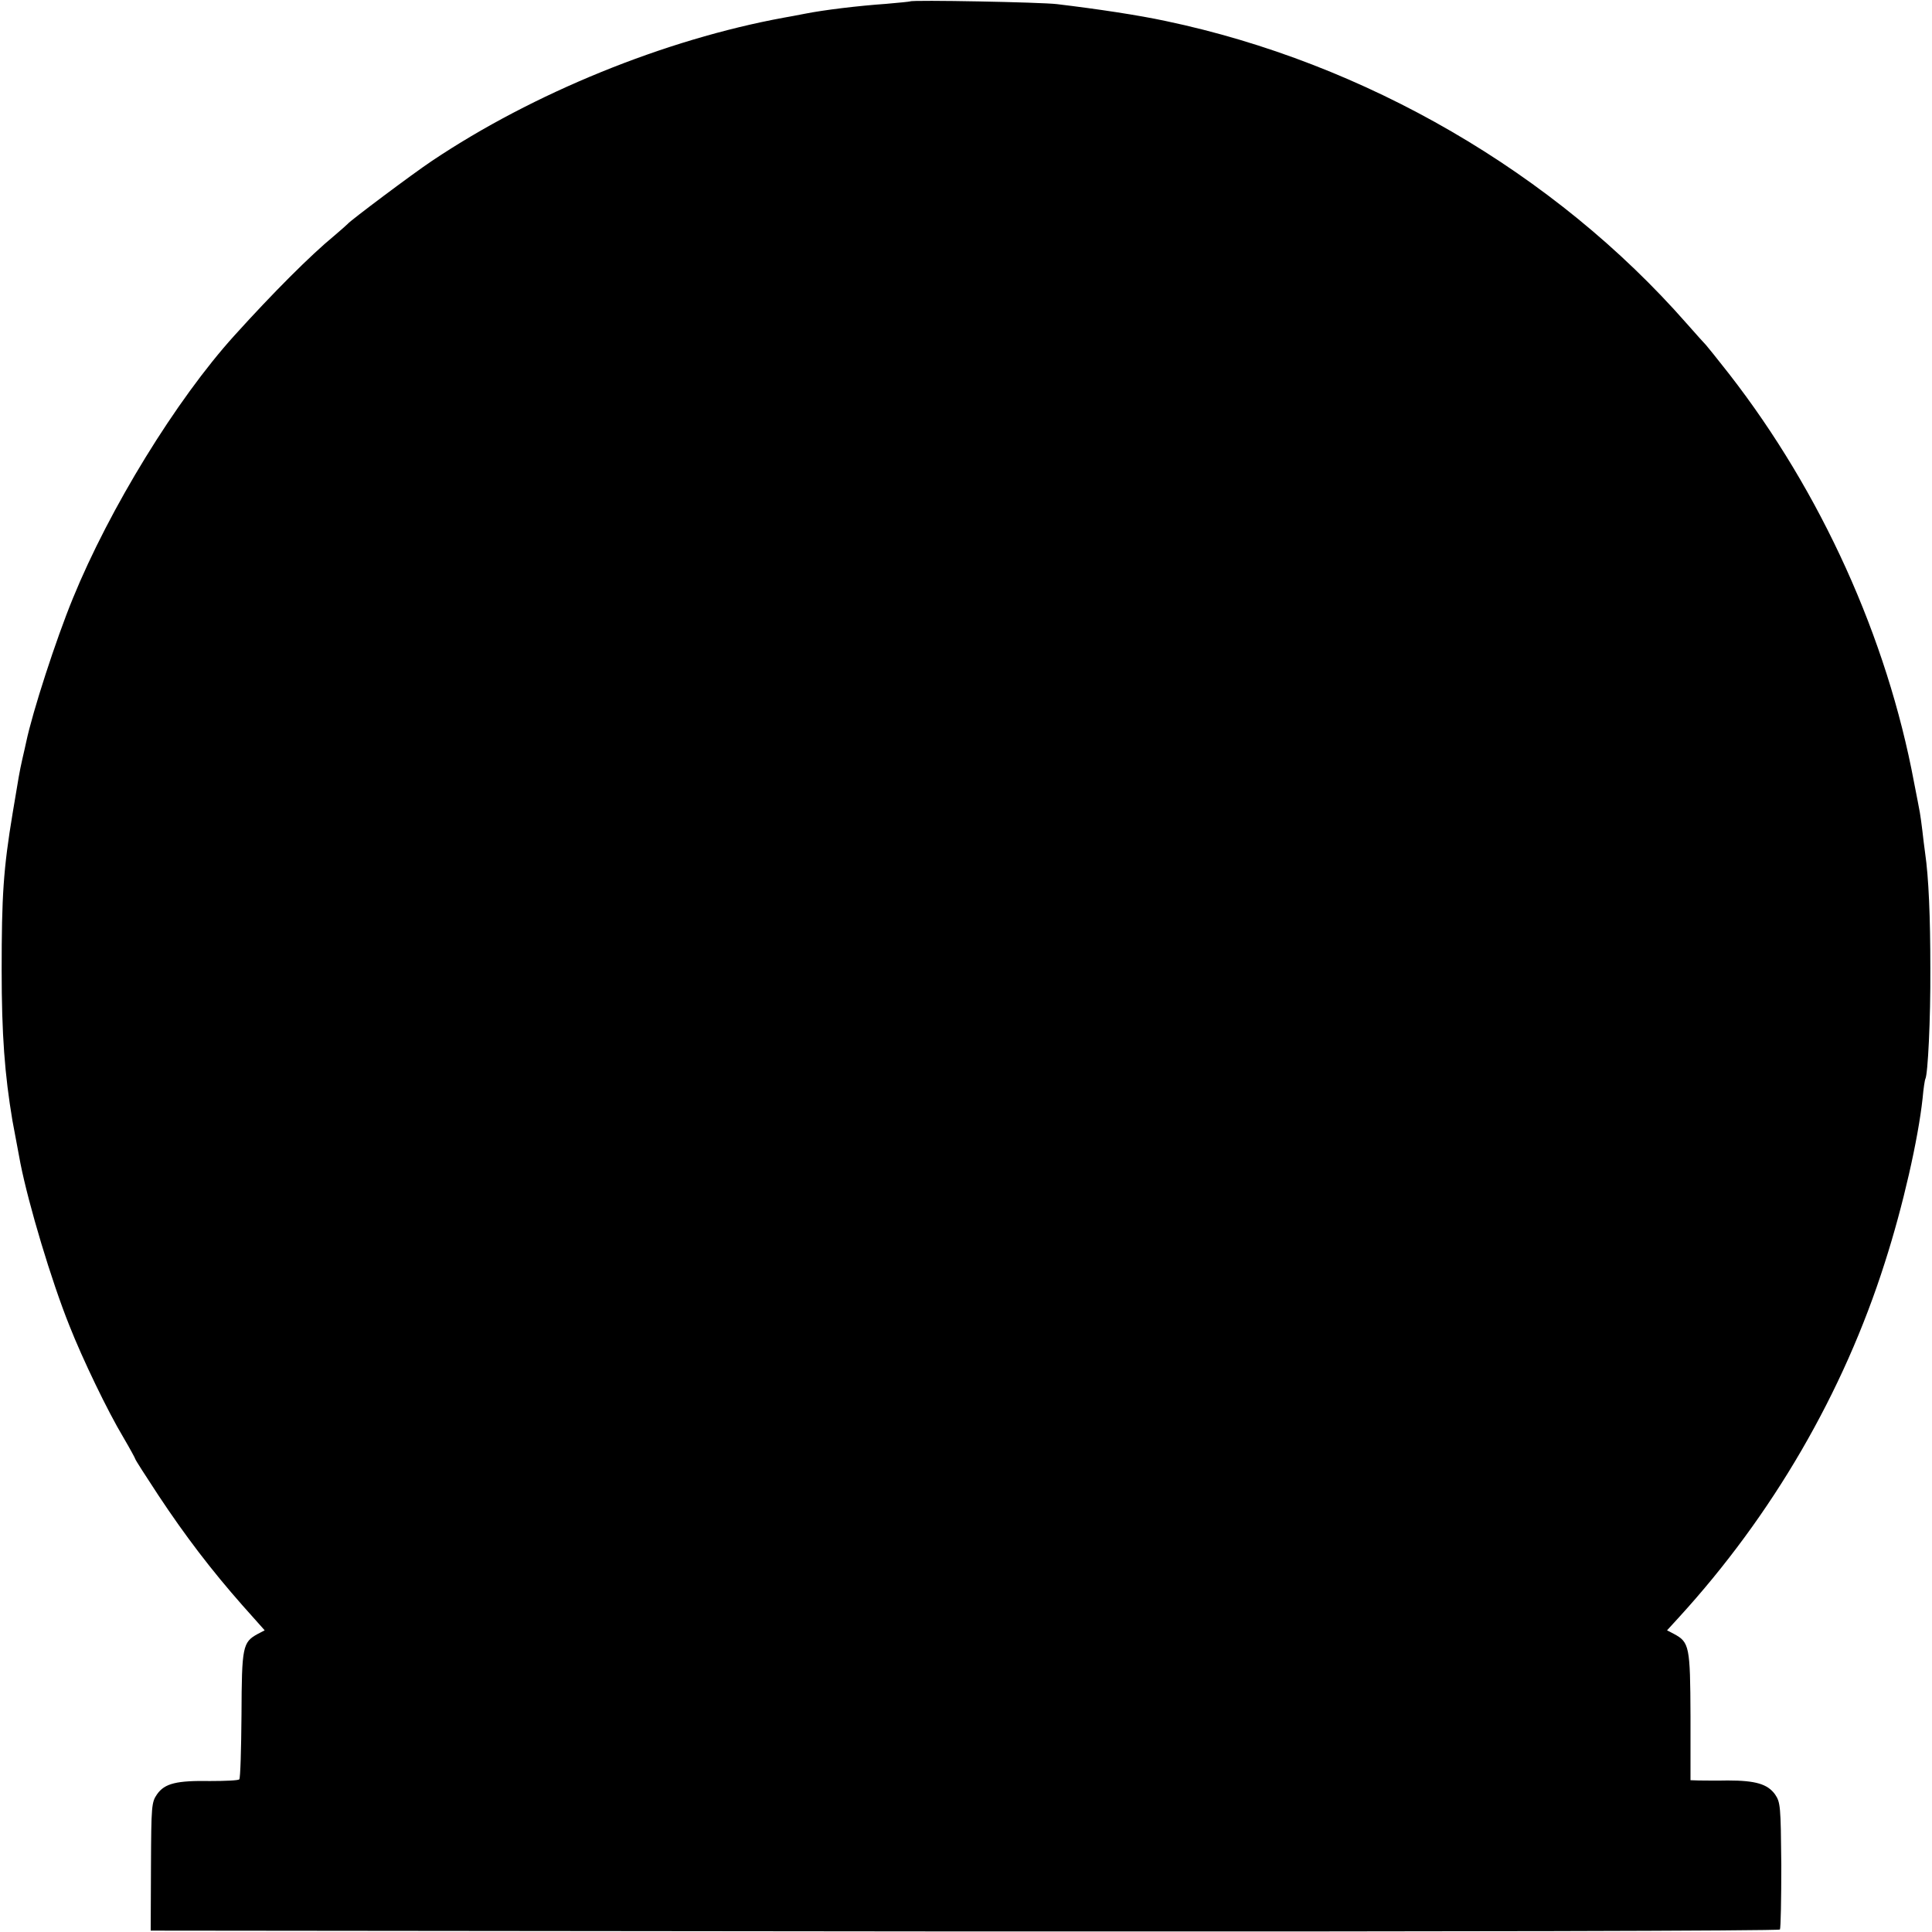
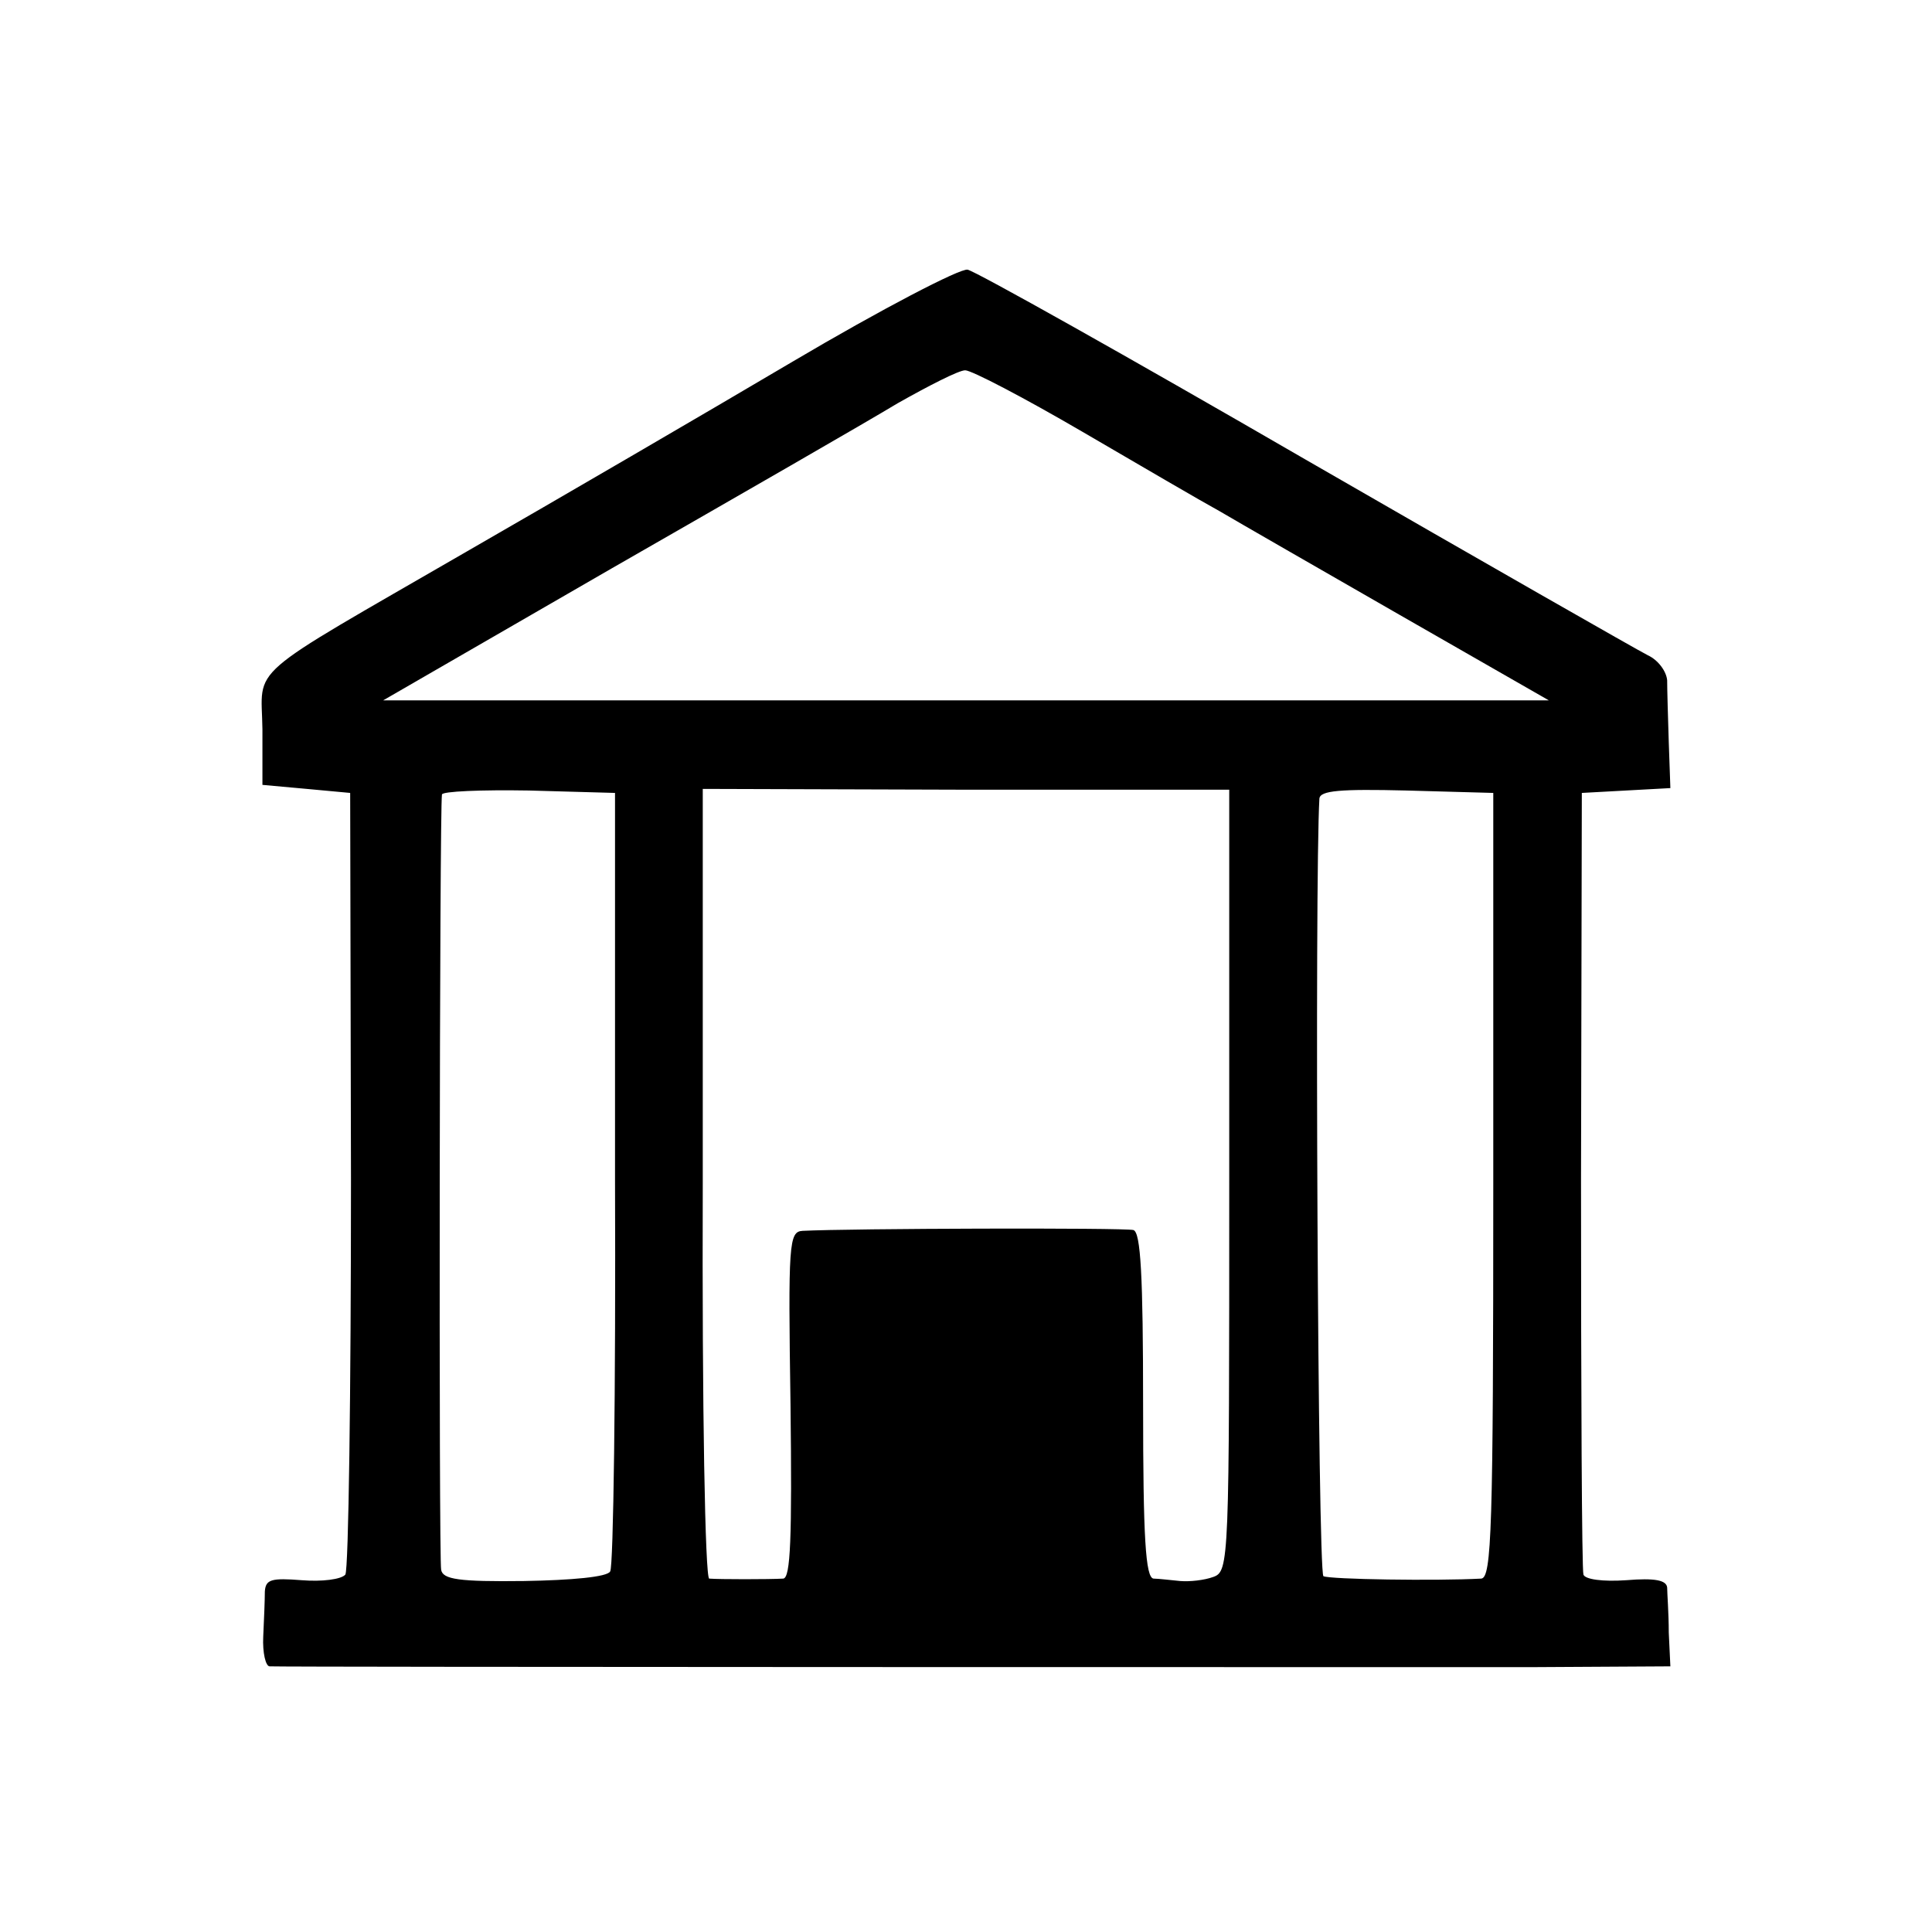
- <svg xmlns="http://www.w3.org/2000/svg" version="1.0" width="700pt" height="700pt" viewBox="0 0 700 700" preserveAspectRatio="xMidYMid meet">
-   <g transform="translate(0,700) scale(0.1,-0.1)" fill="#000000" stroke="none">
-     <path d="M3298 6995 c-2 -1 -41 -5 -88 -9 -100 -7 -225 -22 -295 -36 -27 -5 -61 -12 -75 -14 -431 -79 -908 -273 -1275 -519 -69 -46 -297 -217 -305 -228 -3 -3 -25 -23 -50 -44 -85 -70 -220 -205 -361 -361 -210 -232 -452 -626 -585 -952 -62 -151 -146 -411 -169 -520 -2 -9 -8 -37 -14 -62 -11 -49 -13 -63 -35 -195 -34 -204 -40 -302 -40 -570 0 -233 11 -378 39 -545 6 -32 24 -129 29 -155 30 -151 112 -425 177 -587 48 -122 139 -311 196 -406 24 -41 43 -76 43 -78 0 -3 38 -62 84 -132 98 -148 192 -271 304 -398 l81 -91 -25 -13 c-55 -30 -58 -46 -59 -292 -1 -125 -4 -231 -8 -235 -4 -4 -52 -6 -105 -6 -121 2 -165 -8 -193 -48 -20 -29 -21 -41 -22 -262 l-1 -232 2949 -3 c1753 -1 2951 2 2954 7 3 5 5 110 5 234 -2 214 -3 227 -23 256 -27 37 -70 50 -171 50 -41 -1 -88 0 -105 0 l-30 1 0 233 c-1 252 -4 267 -60 297 l-25 13 43 47 c339 371 596 813 746 1285 66 205 121 448 137 596 3 35 8 67 10 70 9 17 19 214 18 399 0 188 -6 331 -19 420 -3 19 -7 56 -10 81 -3 25 -7 54 -9 65 -2 10 -11 60 -21 109 -98 525 -337 1052 -670 1480 -43 55 -81 102 -84 105 -3 3 -35 38 -70 78 -479 546 -1164 944 -1888 1096 -98 21 -243 43 -393 61 -54 7 -526 16 -532 10z" />
+ <svg xmlns="http://www.w3.org/2000/svg" version="1.0" width="240pt" height="240pt" viewBox="0 0 240 240" preserveAspectRatio="xMidYMid meet">
+   <g transform="translate(0,240) scale(0.1,-0.1)" fill="#000000" stroke="none">
+     <path d="M985 1951 c-110 -65 -292 -171 -405 -236 -280 -162 -255 -140 -254 -221 l0 -69 55 -5 54 -5 1 -480 c0 -264 -3 -485 -7 -491 -5 -6 -29 -9 -54 -7 -38 3 -45 1 -46 -14 0 -10 -1 -35 -2 -56 -1 -20 3 -37 8 -37 17 -1 1381 -1 1565 -1 l175 1 -2 42 c0 24 -2 49 -2 56 -1 9 -15 12 -51 9 -29 -2 -51 1 -53 7 -2 6 -3 227 -3 491 l1 480 55 3 55 3 -2 57 c-1 31 -2 66 -2 77 -1 11 -11 25 -24 31 -12 6 -203 115 -425 243 -221 128 -410 234 -420 236 -9 2 -107 -49 -217 -114z m359 -87 c72 -42 149 -87 171 -99 22 -13 123 -71 224 -129 l185 -106 -724 0 -724 0 284 164 c157 90 317 182 355 205 39 22 76 41 84 41 8 0 73 -34 145 -76z m-580 -927 c1 -264 -2 -484 -6 -489 -3 -7 -48 -11 -107 -12 -81 -1 -101 2 -103 14 -3 13 -2 943 1 963 0 4 49 6 108 5 l107 -3 0 -478z m763 -3 c0 -476 0 -486 -20 -493 -11 -4 -29 -6 -41 -5 -11 1 -27 3 -33 3 -10 1 -13 51 -13 215 0 162 -3 215 -12 218 -11 3 -353 2 -411 -1 -17 -1 -18 -15 -15 -216 2 -167 0 -215 -9 -216 -17 -1 -80 -1 -92 0 -5 1 -9 211 -8 491 l0 490 327 -1 327 0 0 -485z m328 -6 c0 -428 -2 -488 -15 -489 -56 -3 -188 -1 -196 3 -7 5 -11 864 -5 966 1 10 26 12 108 10 l108 -3 0 -487z" />
  </g>
</svg>
